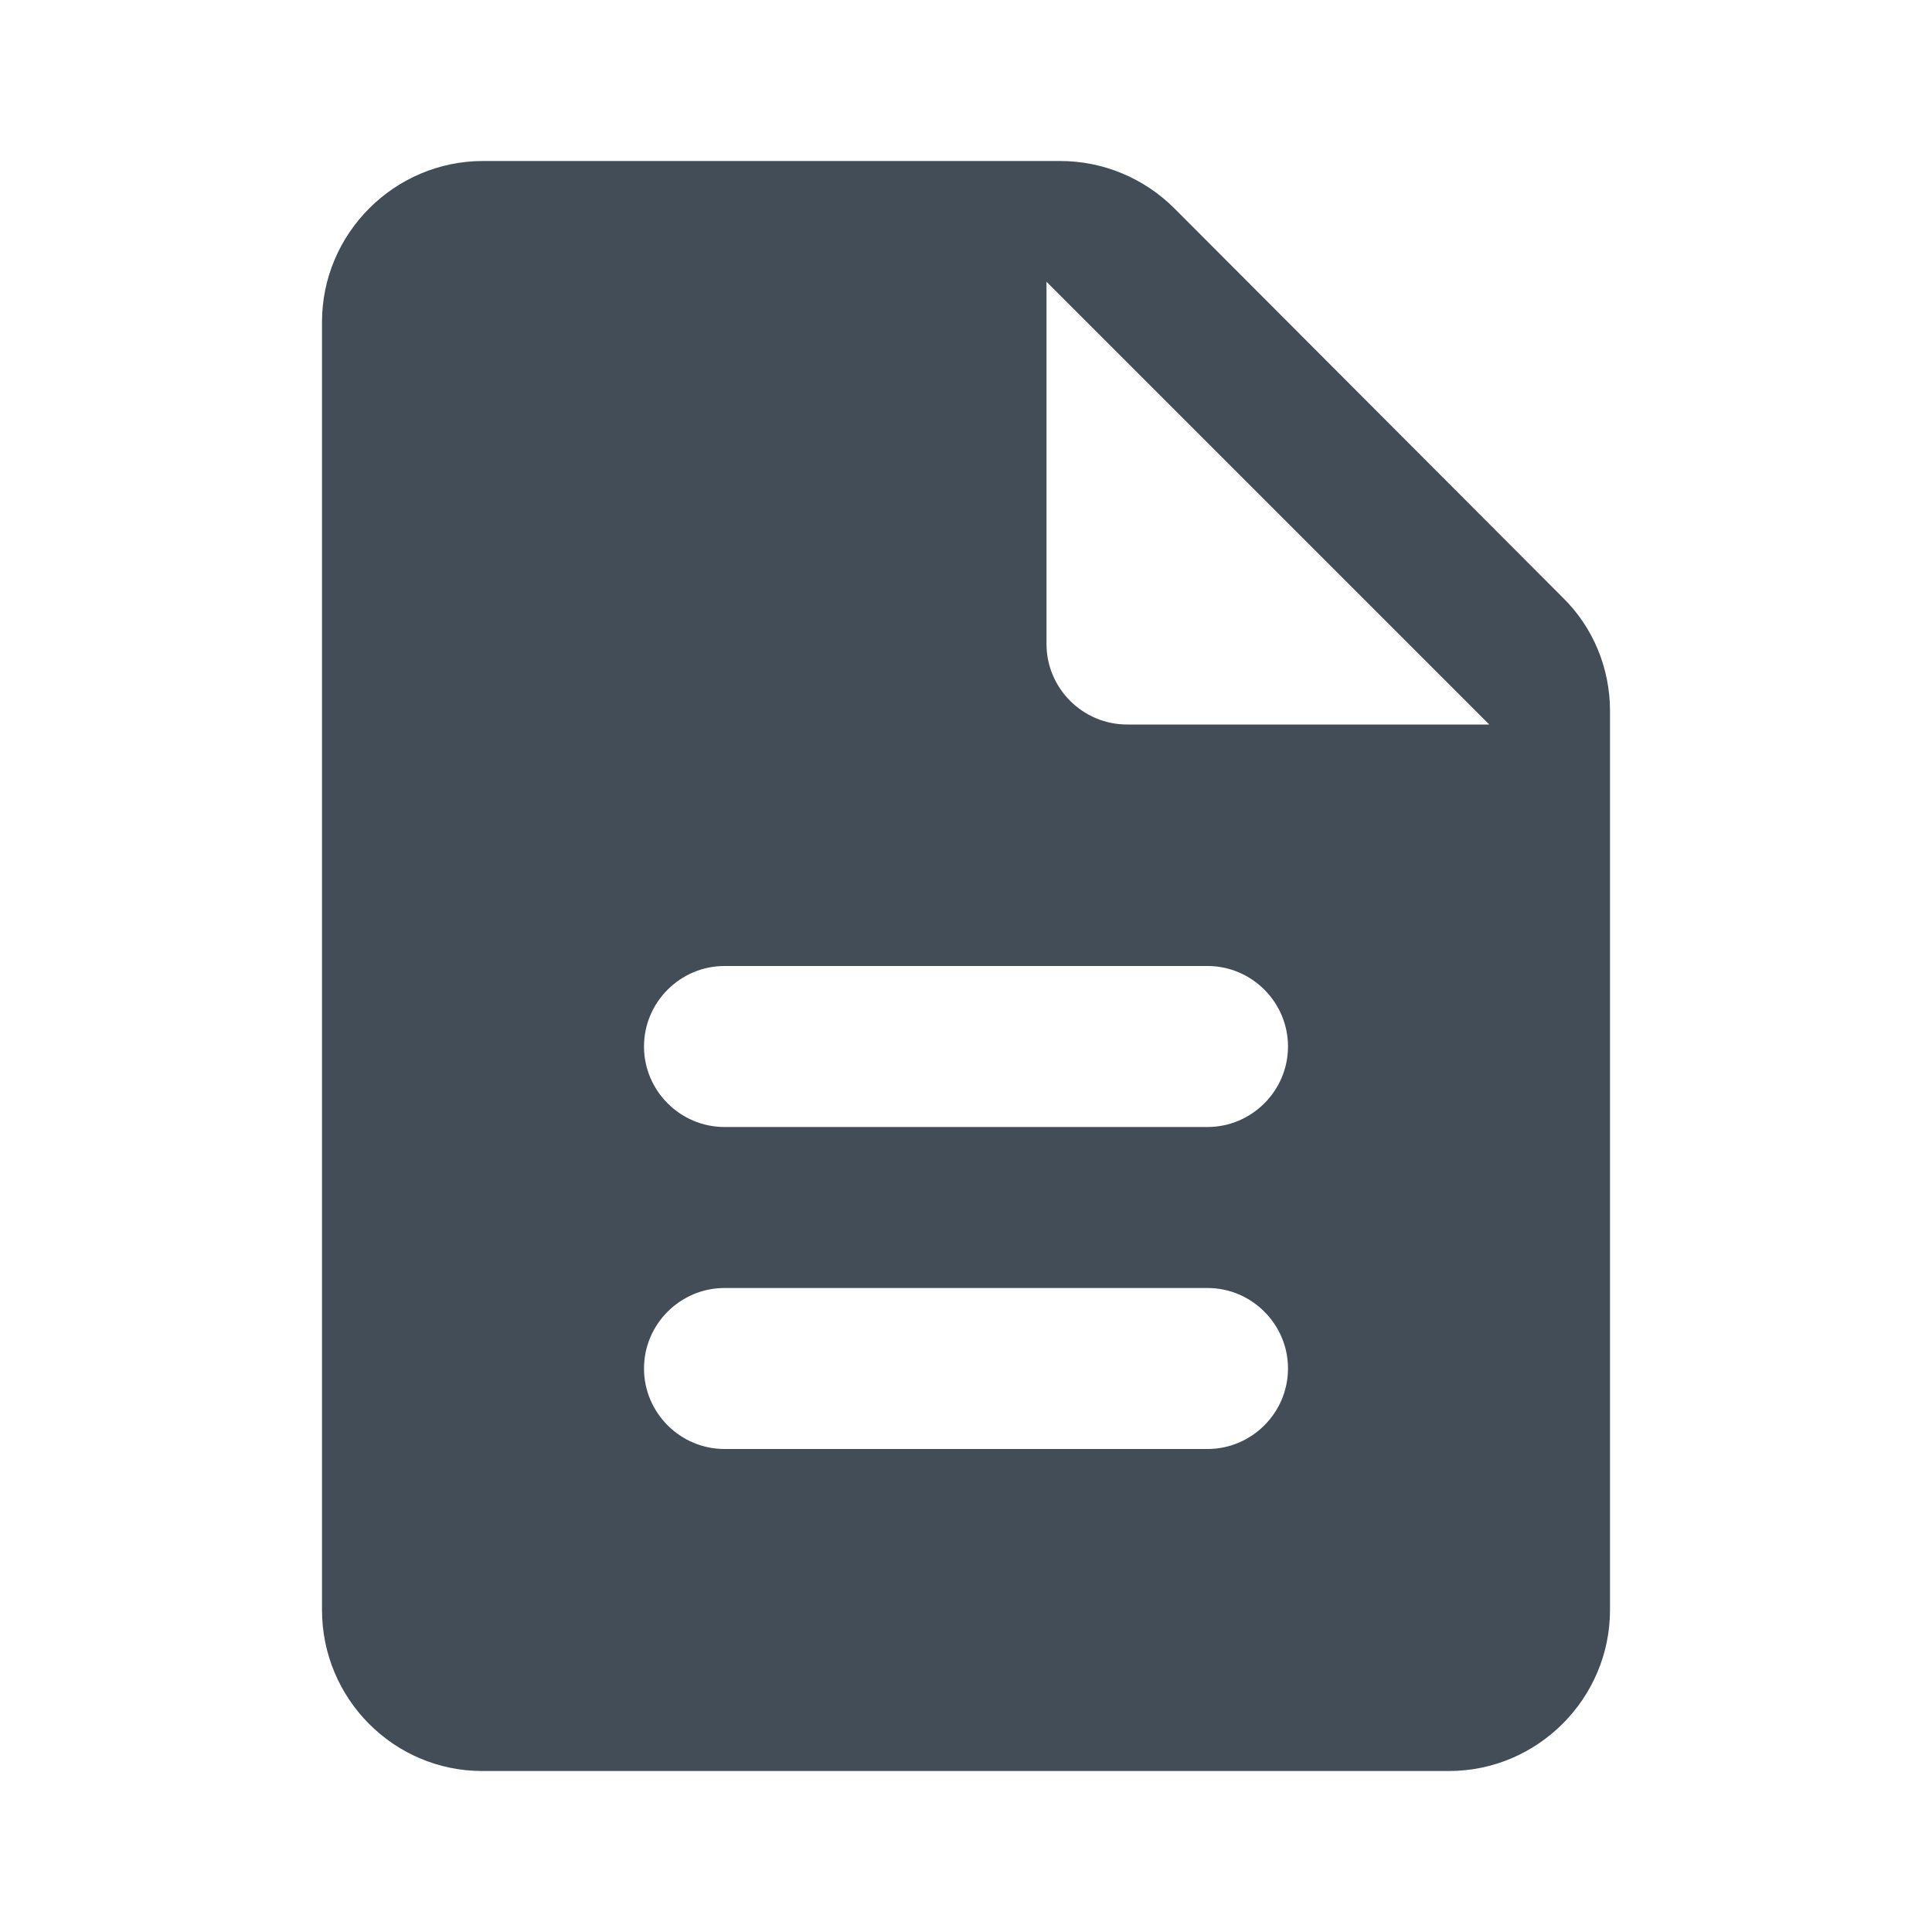
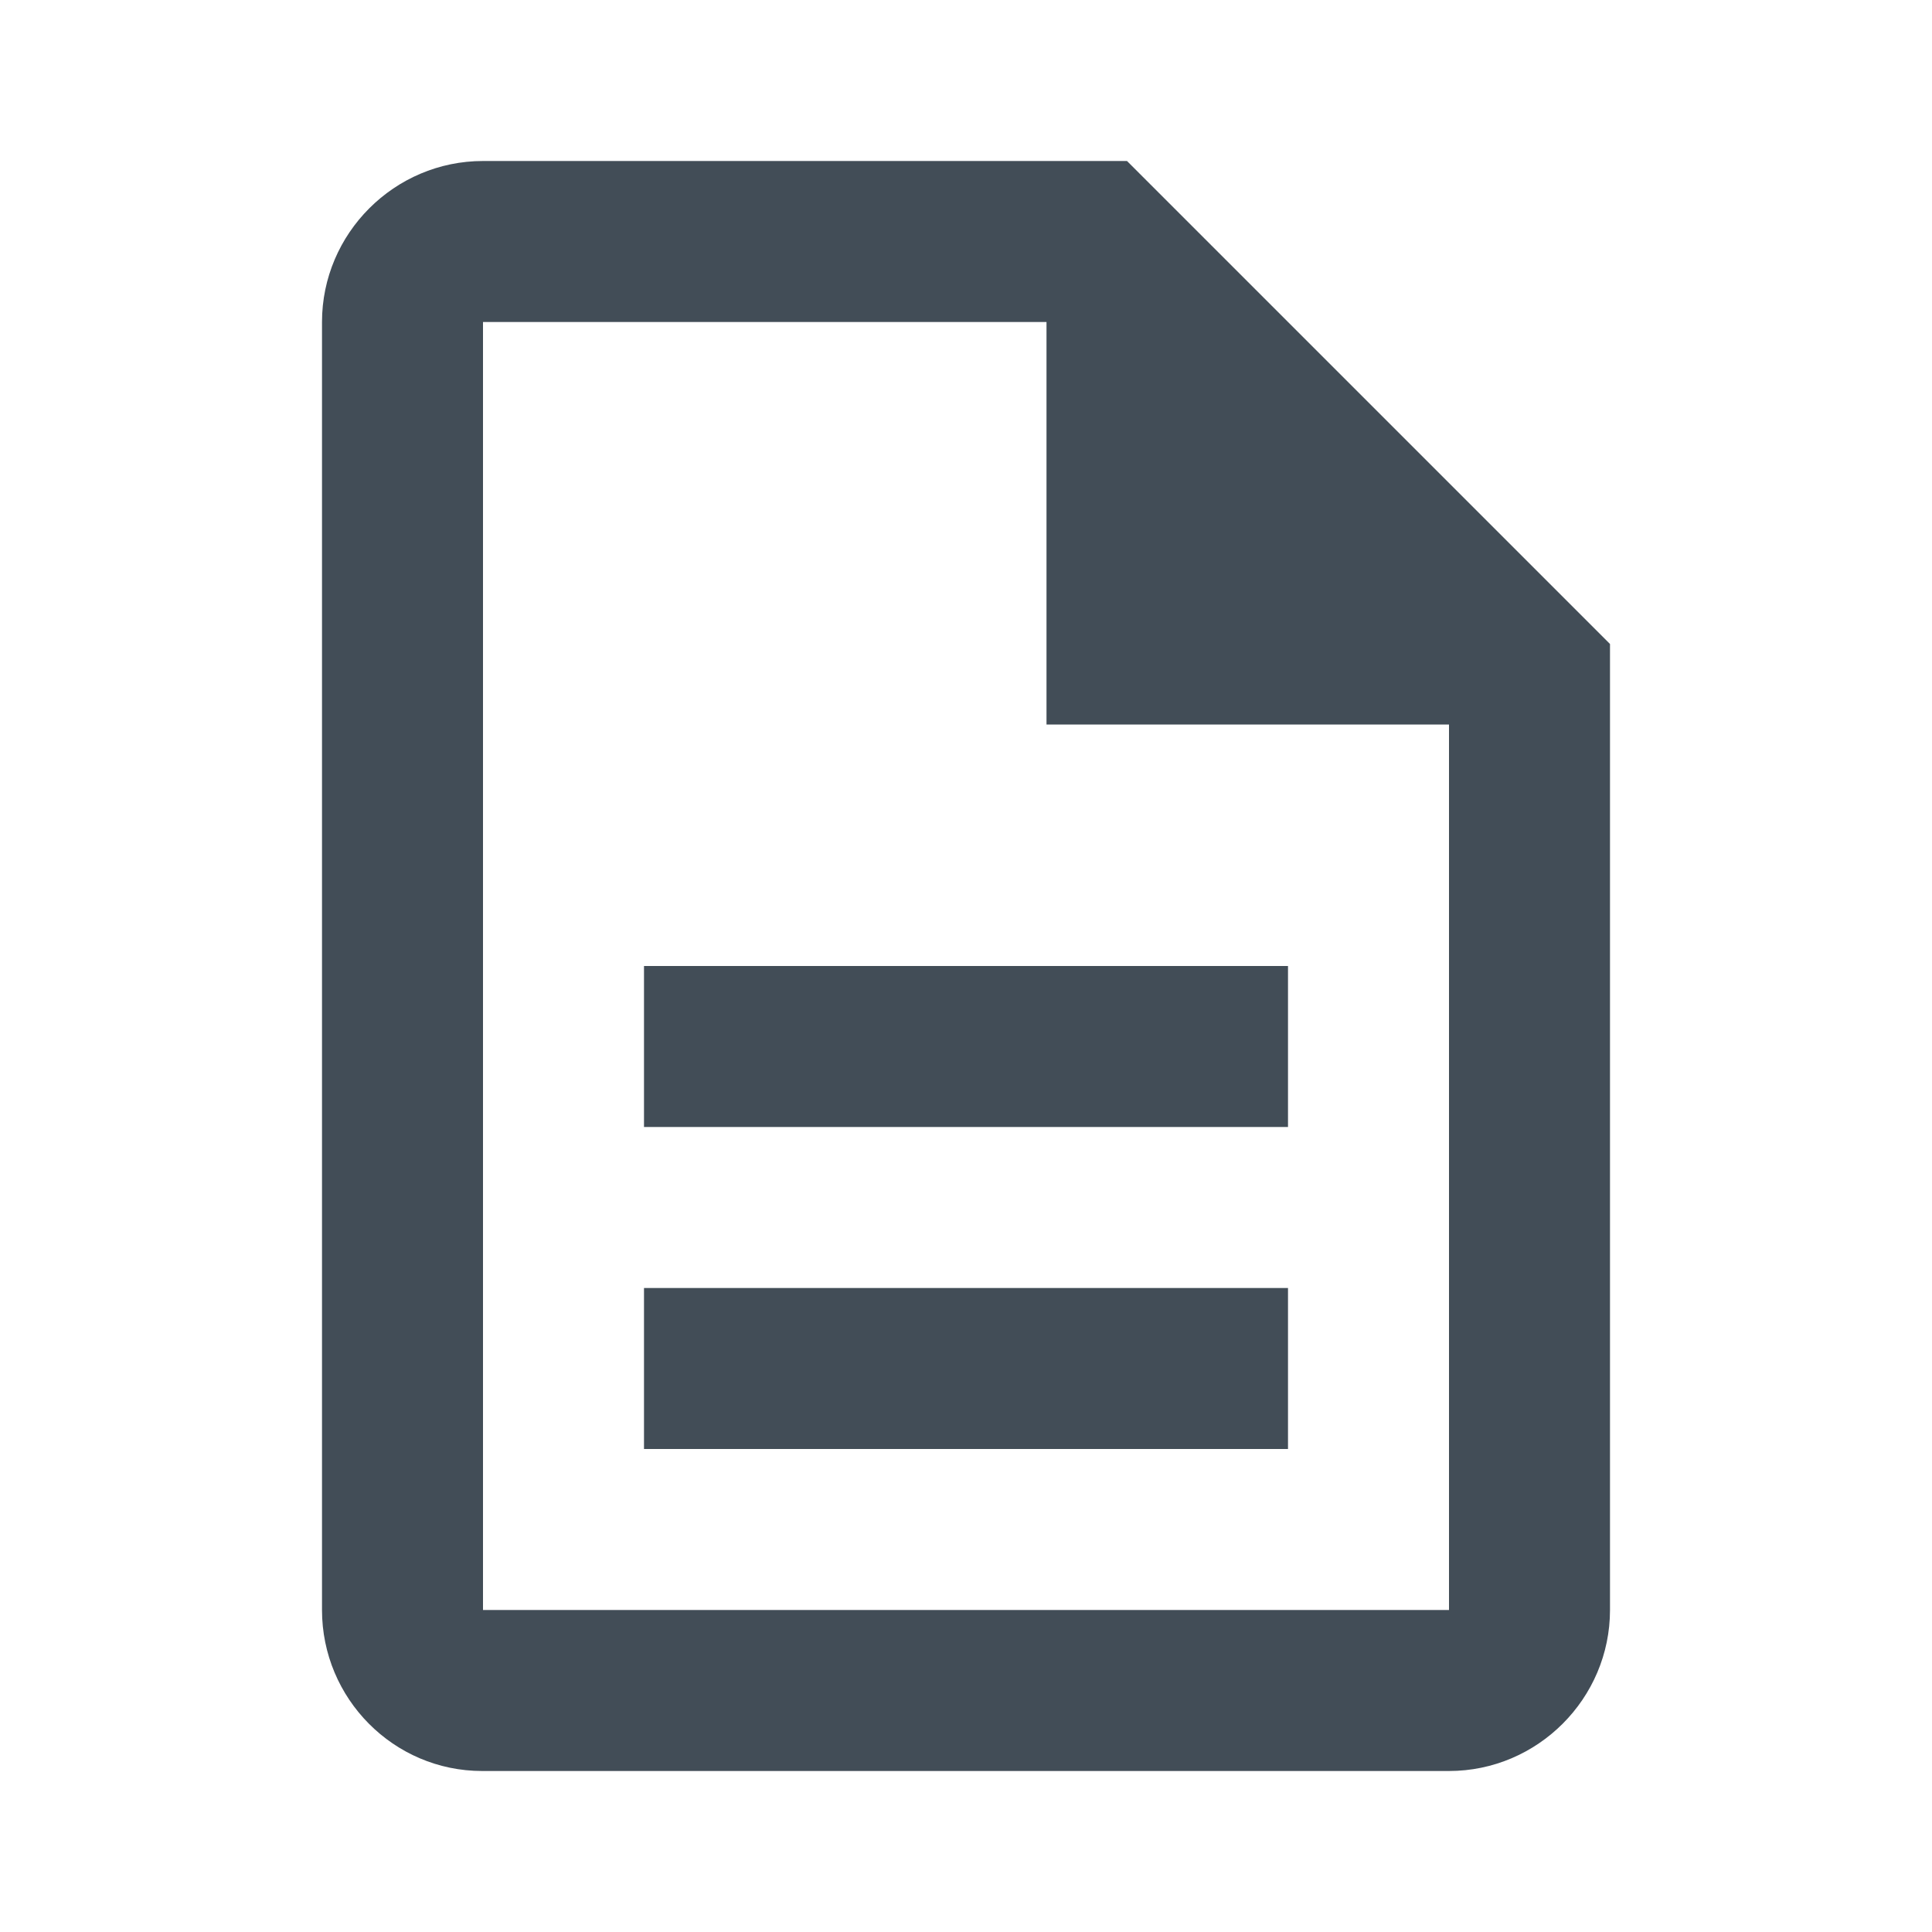
<svg xmlns="http://www.w3.org/2000/svg" width="24" height="24" viewBox="0 0 24 24" fill="none">
-   <path d="M14.59 2.59C14.21 2.21 13.7 2 13.17 2H6C4.9 2 4 2.9 4 4V20C4 21.1 4.89 22 5.99 22H18C19.1 22 20 21.1 20 20V8.83C20 8.3 19.79 7.79 19.41 7.42L14.59 2.59ZM15 18H9C8.45 18 8 17.55 8 17C8 16.45 8.45 16 9 16H15C15.55 16 16 16.45 16 17C16 17.55 15.55 18 15 18ZM15 14H9C8.45 14 8 13.55 8 13C8 12.45 8.45 12 9 12H15C15.55 12 16 12.45 16 13C16 13.55 15.55 14 15 14ZM13 8V3.5L18.5 9H14C13.45 9 13 8.55 13 8Z" fill="#424D57" />
+   <path d="M8 16H16V18H8V16ZM8 12H16V14H8V12ZM14 2H6C4.9 2 4 2.9 4 4V20C4 21.1 4.89 22 5.99 22H18C19.1 22 20 21.1 20 20V8L14 2ZM18 20H6V4H13V9H18V20Z" fill="#424D57" />
</svg>
